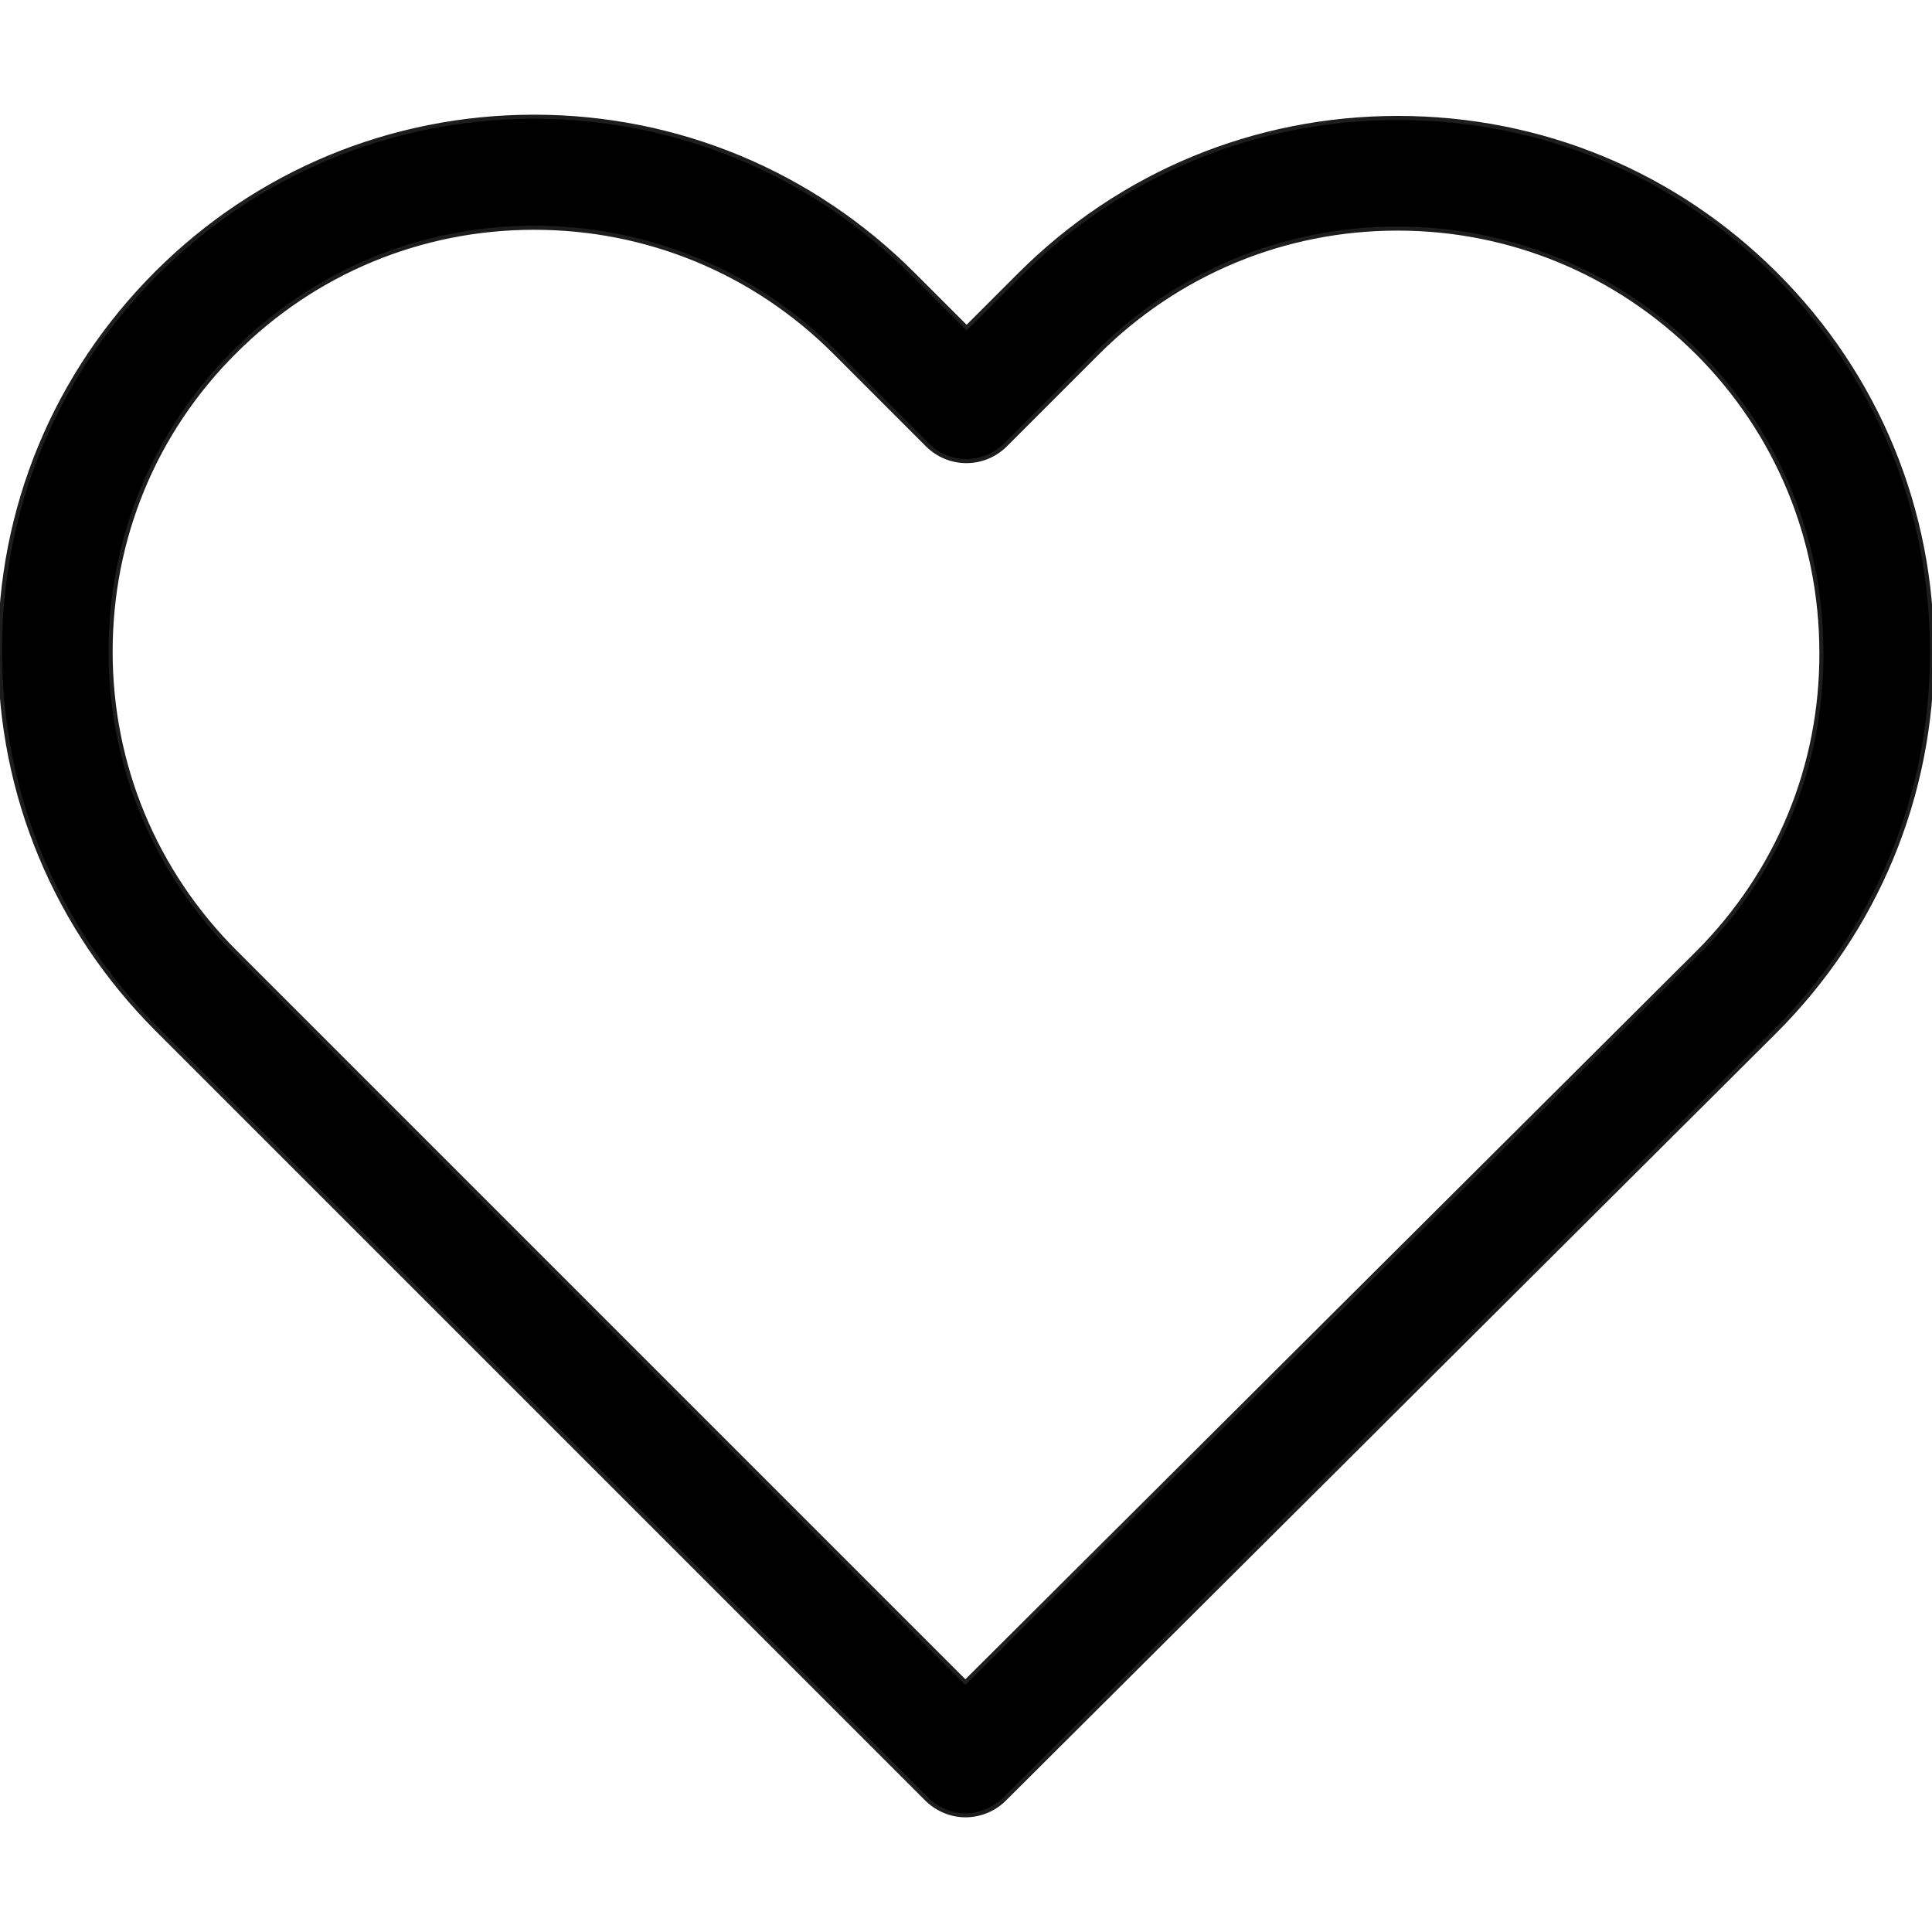
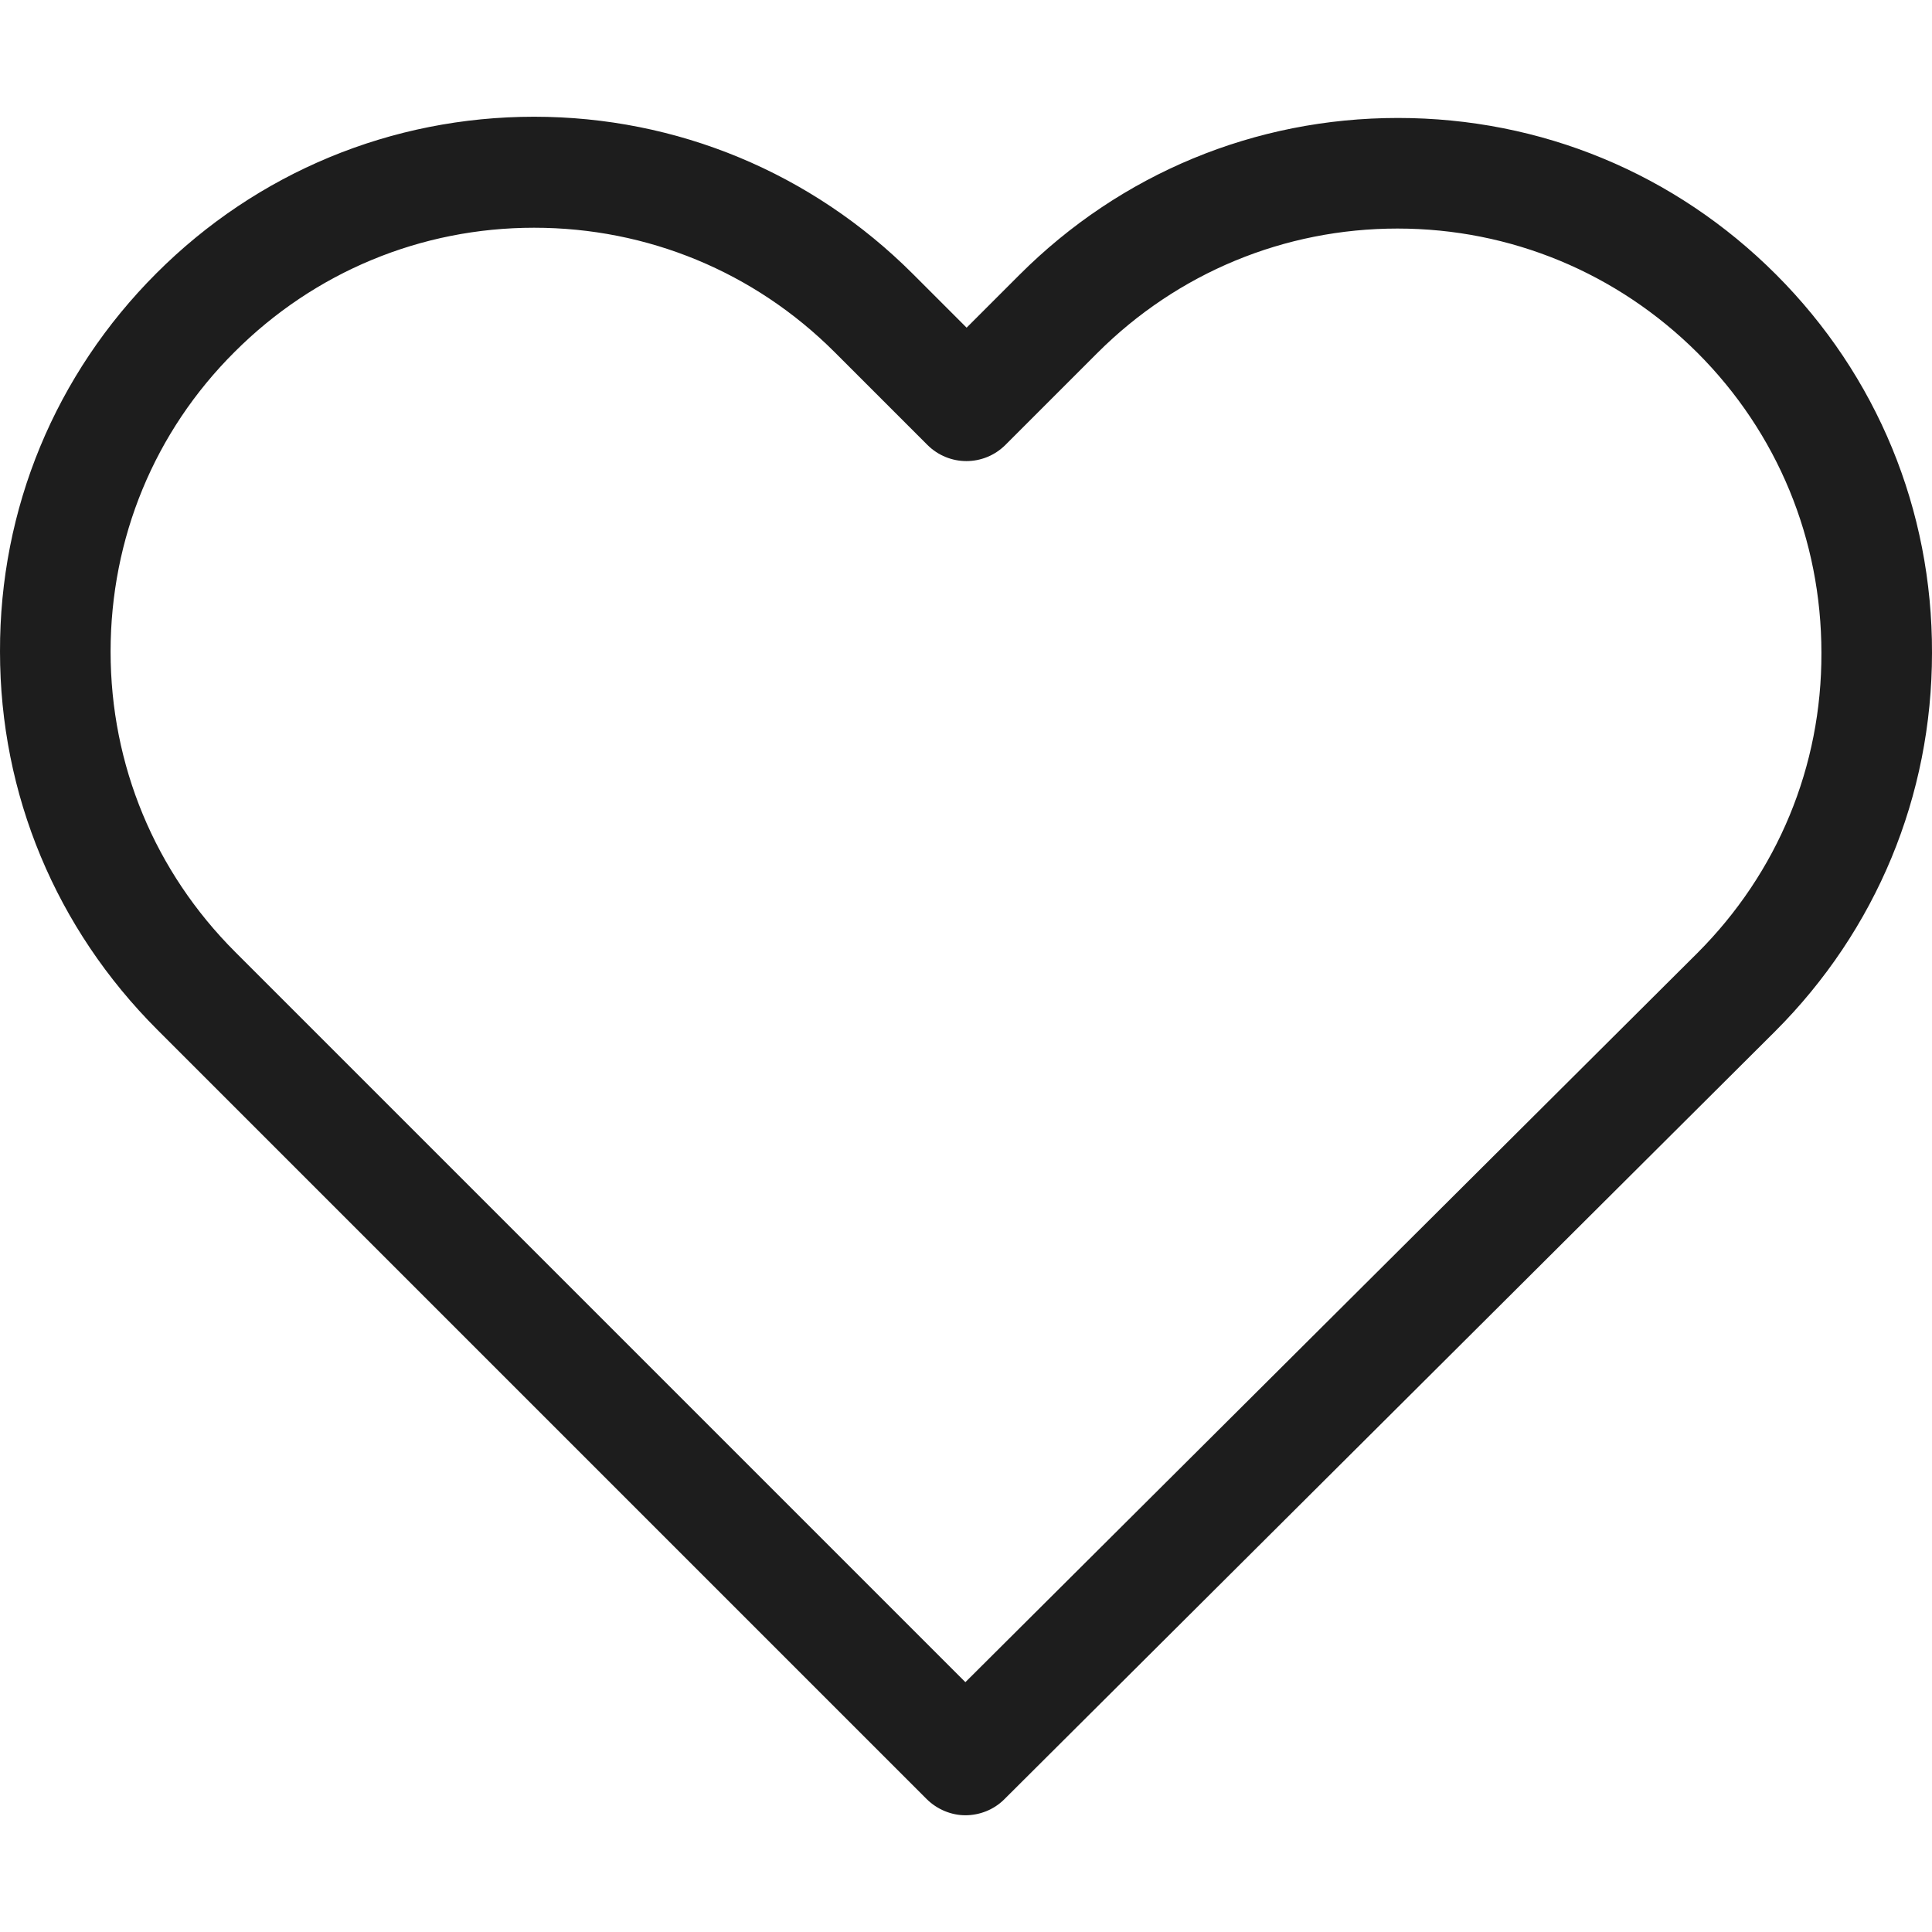
<svg xmlns="http://www.w3.org/2000/svg" version="1.1" id="Capa_1" x="0px" y="0px" viewBox="0 0 471.701 471.701" style="enable-background:new 0 0 471.701 471.701;" xml:space="preserve">
  <g>
-     <path d="M433.601,67.001c-24.7-24.7-57.4-38.2-92.3-38.2s-67.7,13.6-92.4,38.3l-12.9,12.9l-13.1-13.1   c-24.7-24.7-57.6-38.4-92.5-38.4c-34.8,0-67.6,13.6-92.2,38.2c-24.7,24.7-38.3,57.5-38.2,92.4c0,34.9,13.7,67.6,38.4,92.3   l187.8,187.8c2.6,2.6,6.1,4,9.5,4c3.4,0,6.9-1.3,9.5-3.9l188.2-187.5c24.7-24.7,38.3-57.5,38.3-92.4   C471.801,124.501,458.301,91.701,433.601,67.001z M414.401,232.701l-178.7,178l-178.3-178.3c-19.6-19.6-30.4-45.6-30.4-73.3   s10.7-53.7,30.3-73.2c19.5-19.5,45.5-30.3,73.1-30.3c27.7,0,53.8,10.8,73.4,30.4l22.6,22.6c5.3,5.3,13.8,5.3,19.1,0l22.4-22.4   c19.6-19.6,45.7-30.4,73.3-30.4c27.6,0,53.6,10.8,73.2,30.3c19.6,19.6,30.3,45.6,30.3,73.3   C444.801,187.101,434.001,213.101,414.401,232.701z" stroke="#1D1D1D" />
+     <path d="M433.601,67.001c-24.7-24.7-57.4-38.2-92.3-38.2s-67.7,13.6-92.4,38.3l-12.9,12.9l-13.1-13.1   c-24.7-24.7-57.6-38.4-92.5-38.4c-34.8,0-67.6,13.6-92.2,38.2c-24.7,24.7-38.3,57.5-38.2,92.4c0,34.9,13.7,67.6,38.4,92.3   l187.8,187.8c2.6,2.6,6.1,4,9.5,4c3.4,0,6.9-1.3,9.5-3.9l188.2-187.5c24.7-24.7,38.3-57.5,38.3-92.4   C471.801,124.501,458.301,91.701,433.601,67.001z M414.401,232.701l-178.7,178l-178.3-178.3c-19.6-19.6-30.4-45.6-30.4-73.3   s10.7-53.7,30.3-73.2c19.5-19.5,45.5-30.3,73.1-30.3c27.7,0,53.8,10.8,73.4,30.4l22.6,22.6c5.3,5.3,13.8,5.3,19.1,0l22.4-22.4   c19.6-19.6,45.7-30.4,73.3-30.4c27.6,0,53.6,10.8,73.2,30.3c19.6,19.6,30.3,45.6,30.3,73.3   C444.801,187.101,434.001,213.101,414.401,232.701z" fill="#1D1D1D" />
  </g>
</svg>
